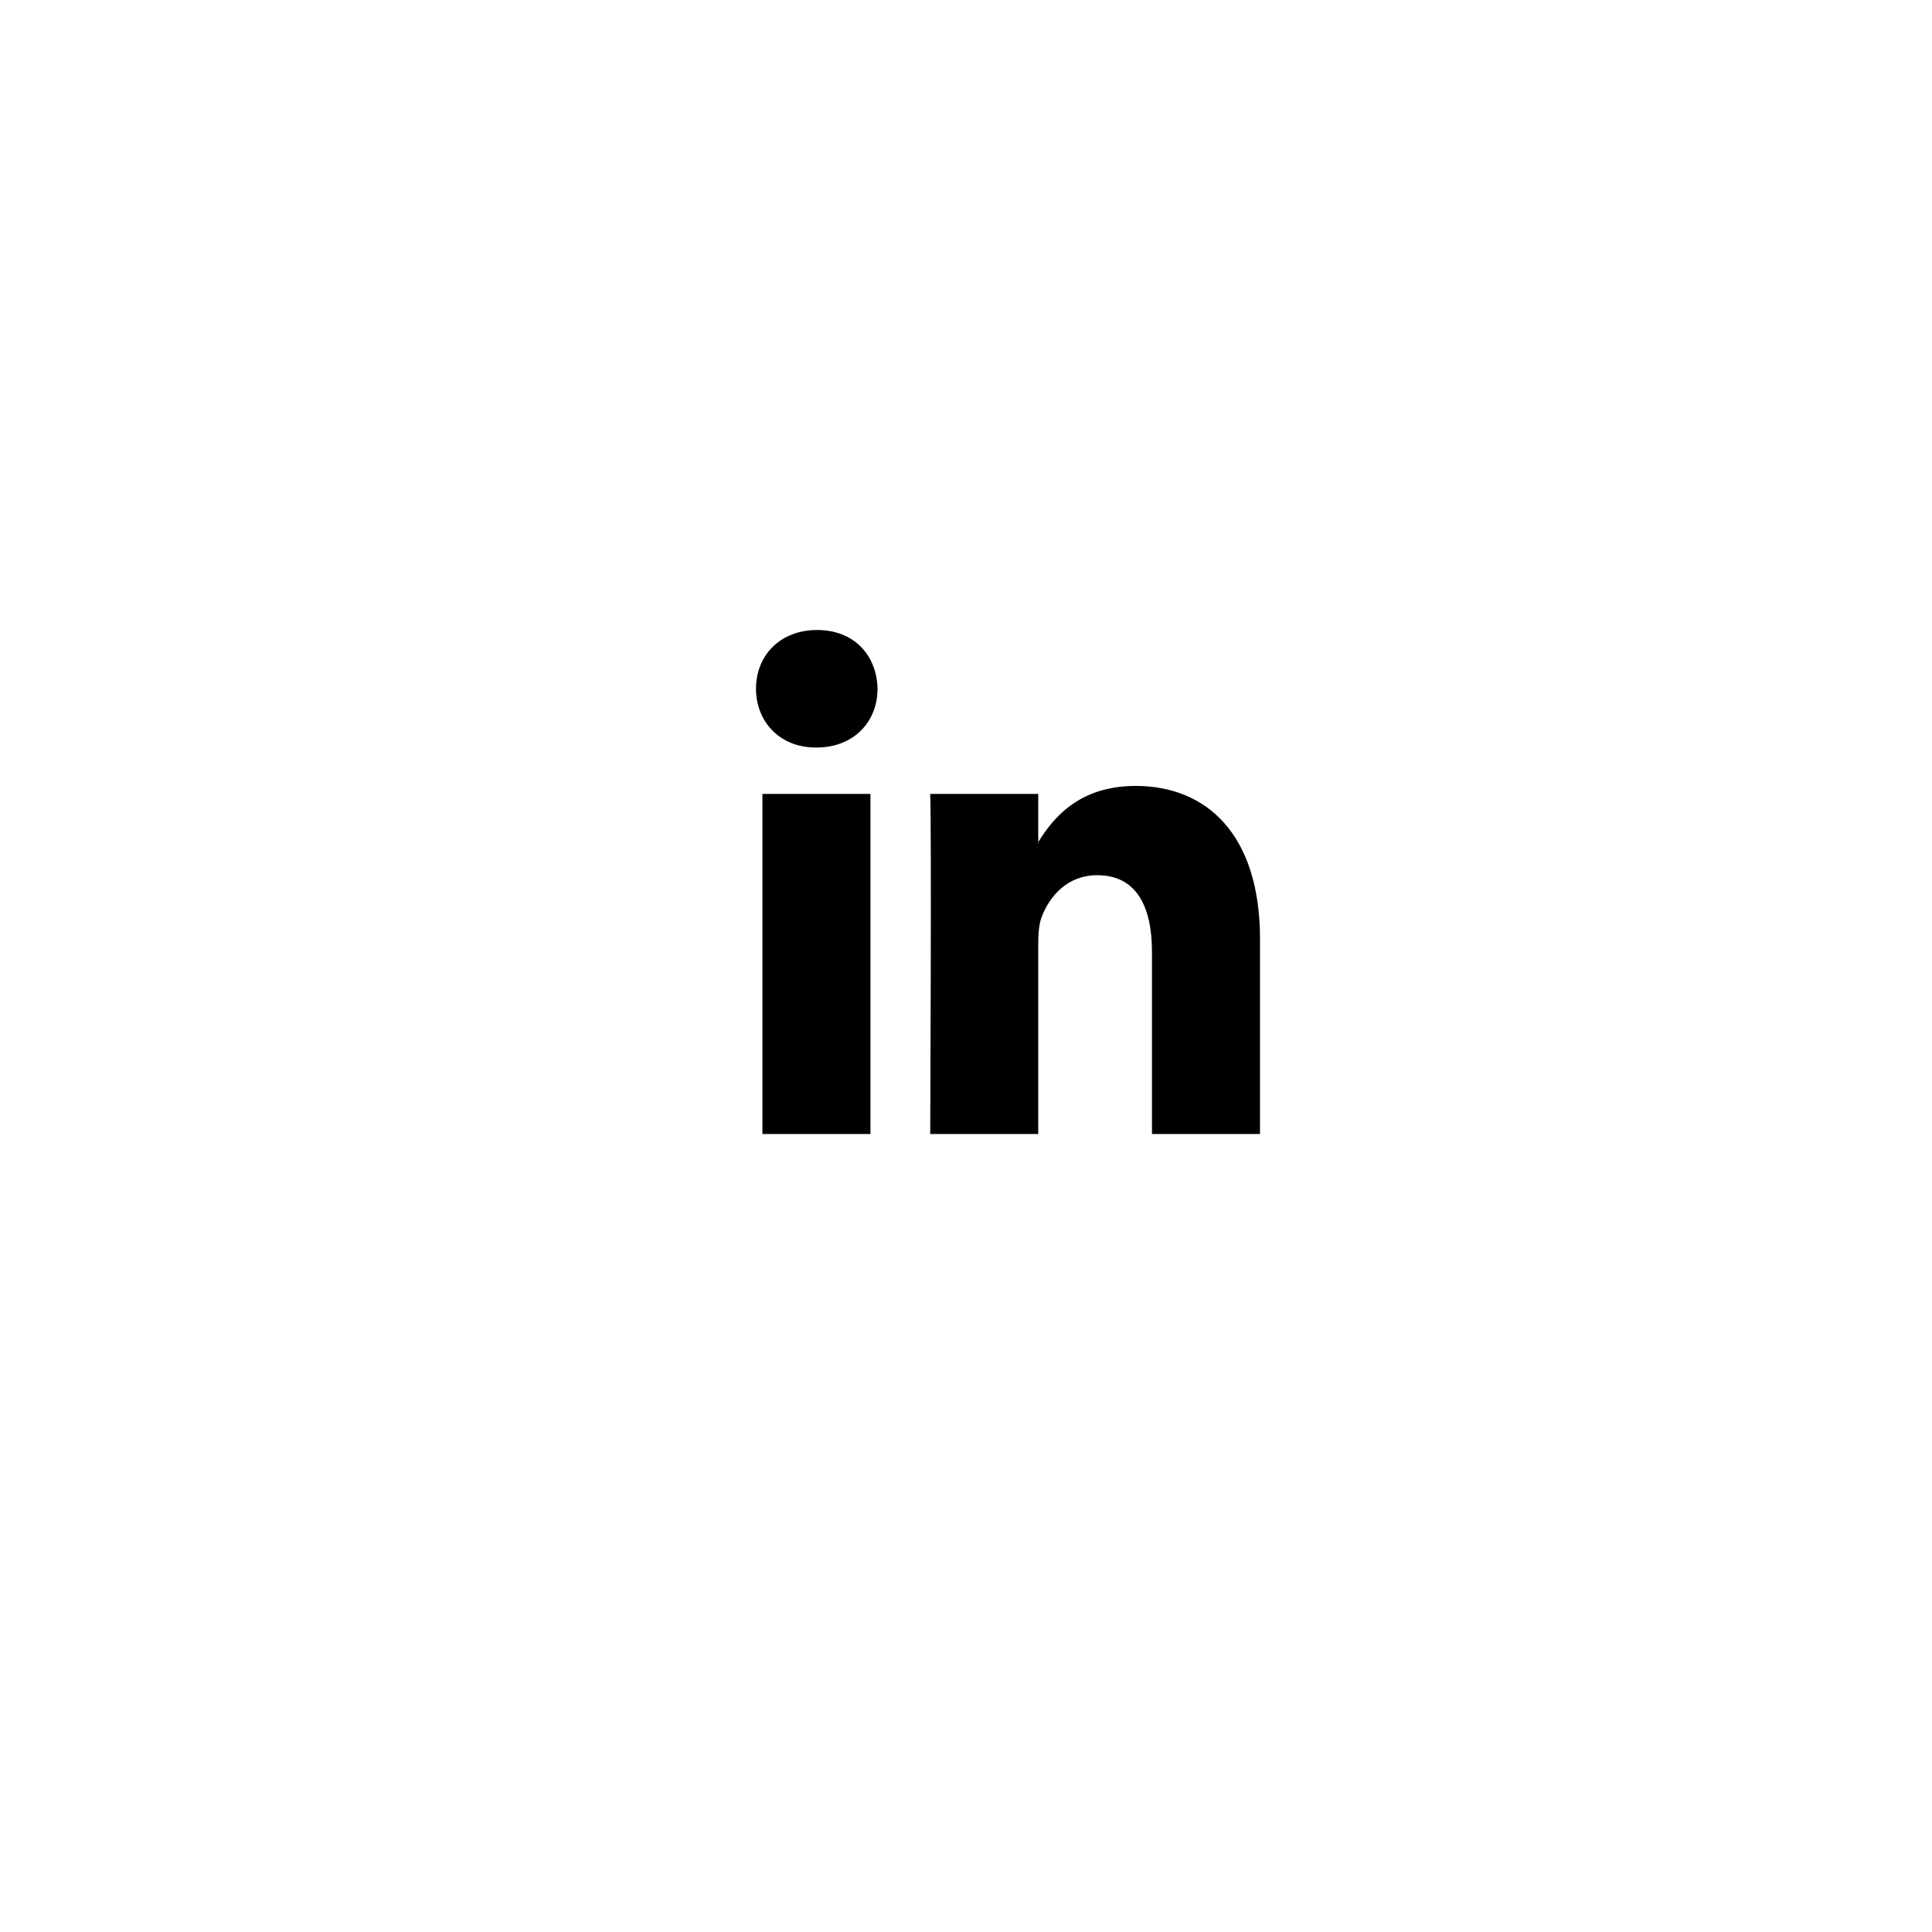
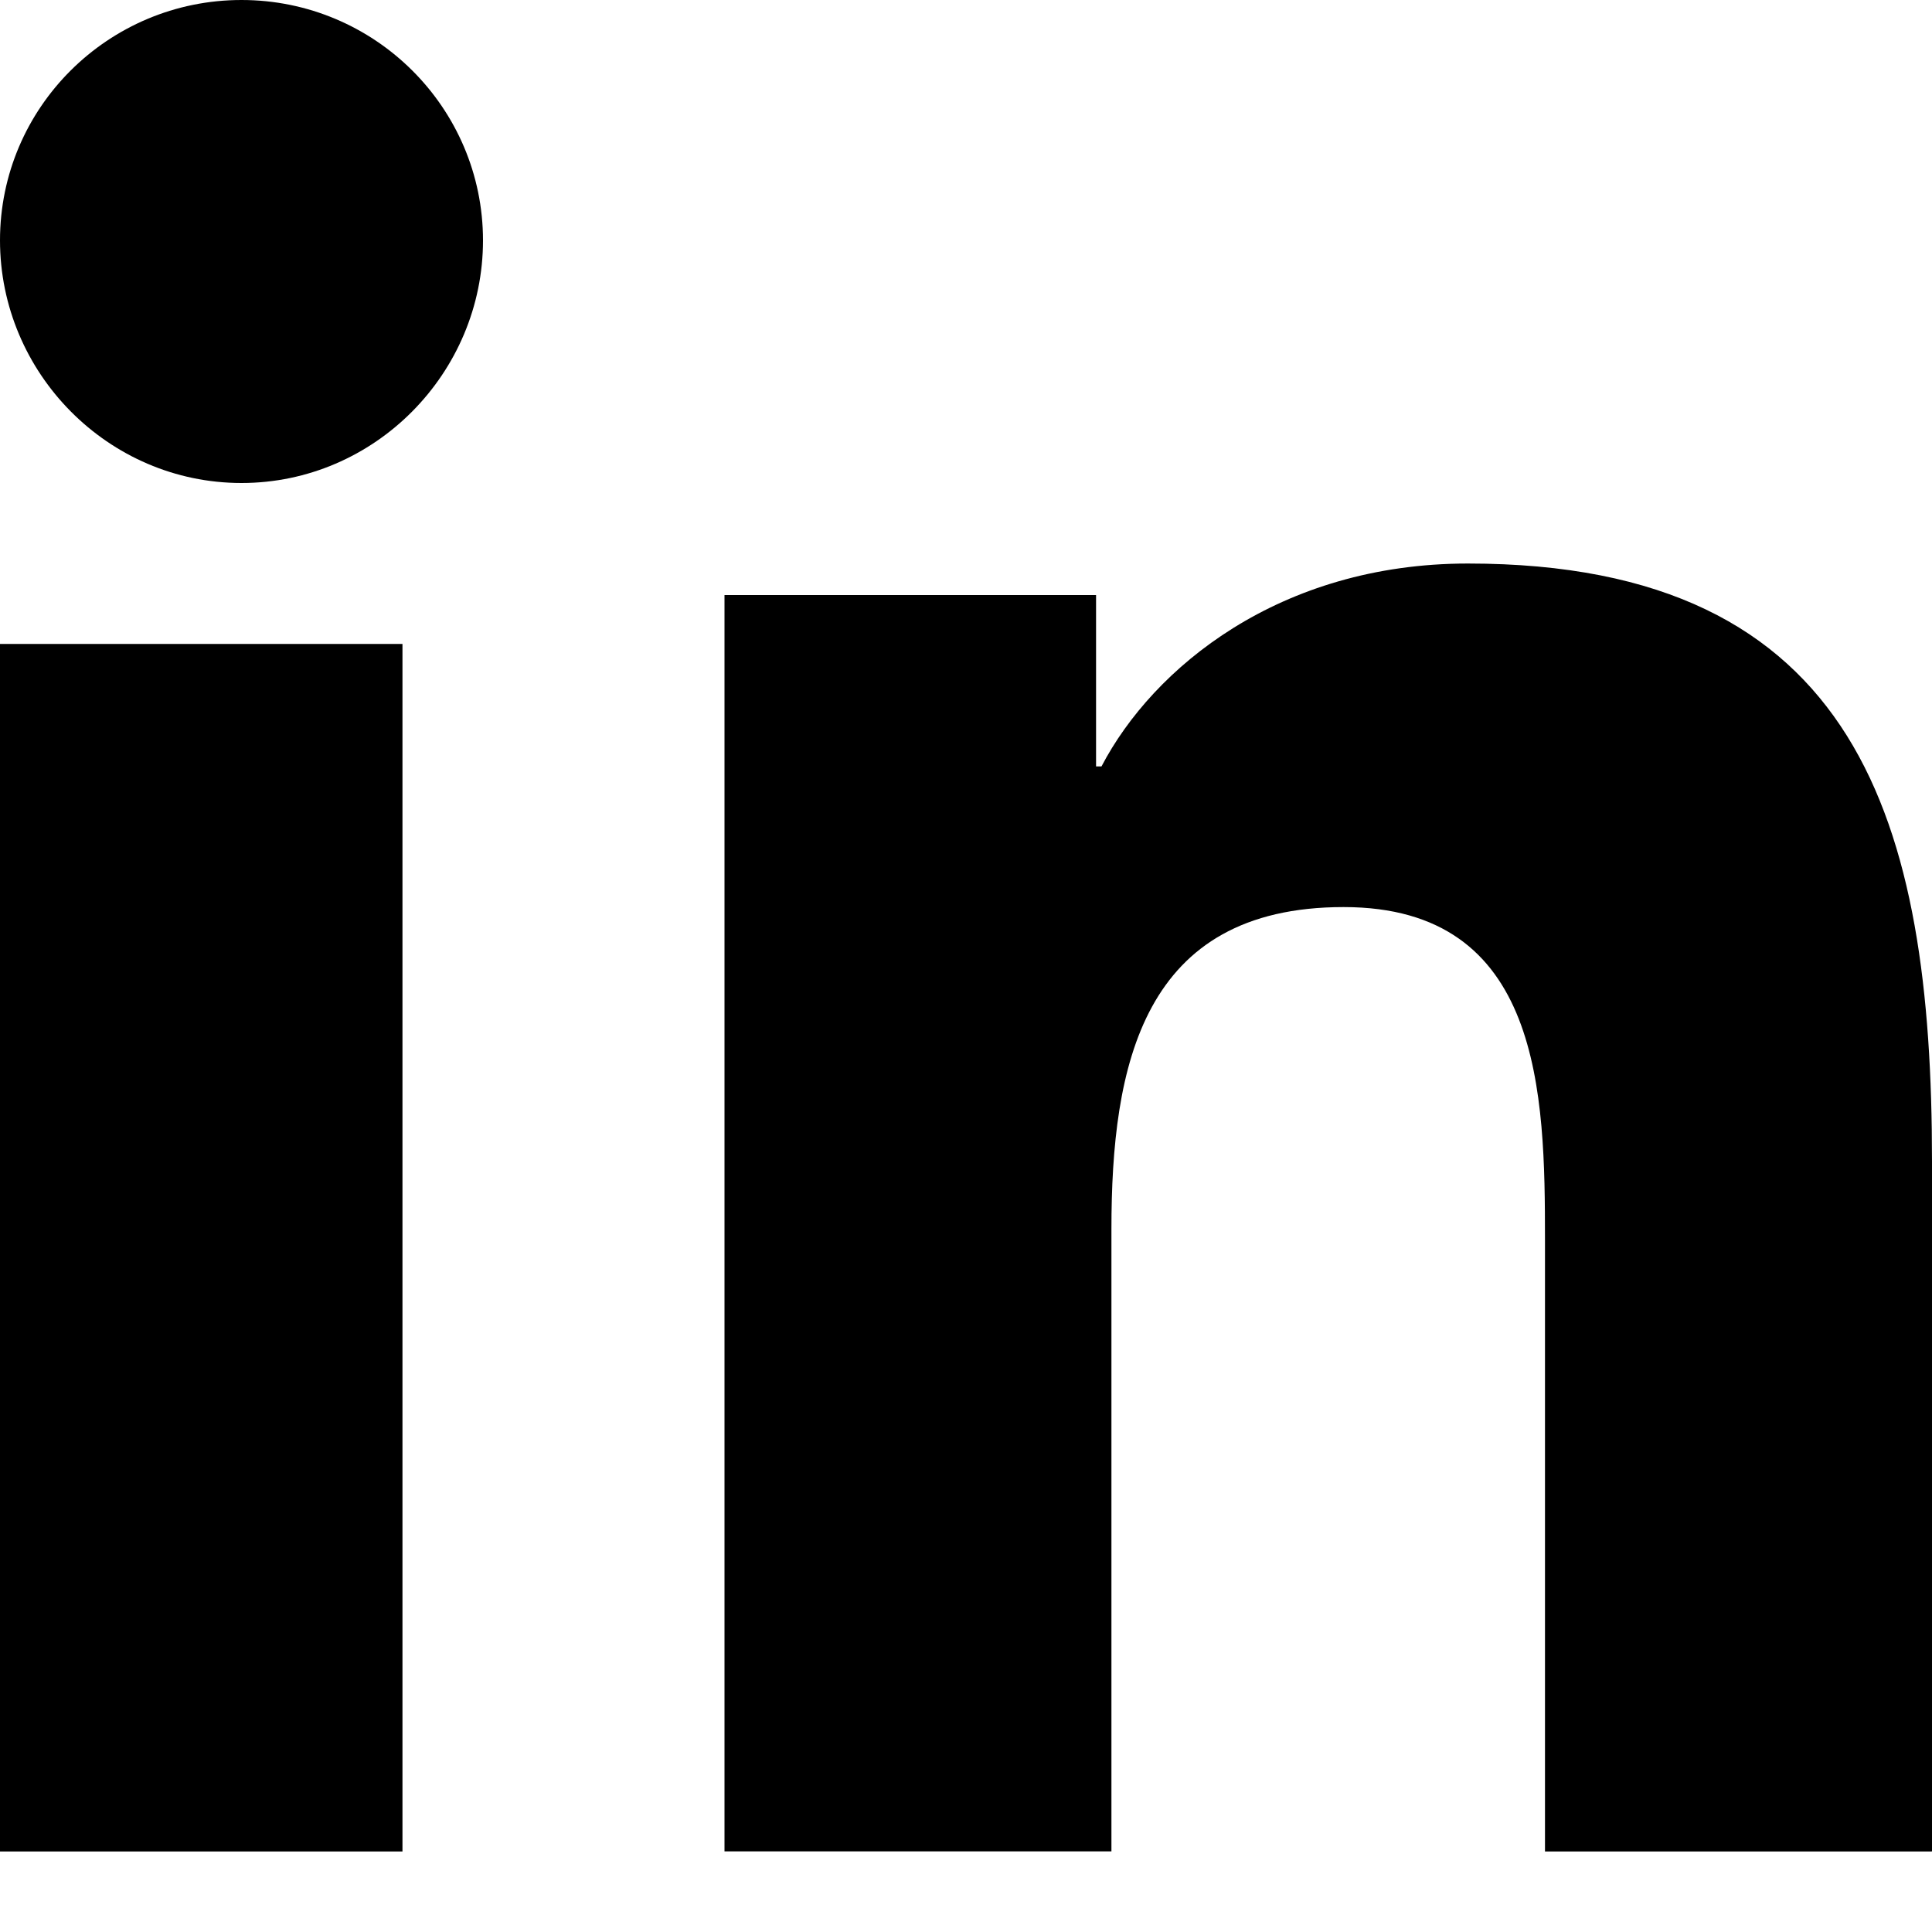
- <svg xmlns="http://www.w3.org/2000/svg" viewBox="0 0 24 24" version="1.1">
-   <g id="linkedin" stroke="none" stroke-width="1">
-     <g class="social-logo" transform="translate(9.391304, 7.826087)">
-       <path d="M6.261,3.839 L6.261,6.261 L4.919,6.261 L4.919,4.001 C4.919,3.433 4.725,3.046 4.239,3.046 C3.868,3.046 3.648,3.307 3.551,3.559 C3.515,3.65 3.506,3.775 3.506,3.902 L3.506,6.261 L2.164,6.261 C2.164,6.261 2.182,2.433 2.164,2.036 L3.506,2.036 L3.506,2.635 C3.503,2.64 3.5,2.645 3.497,2.649 L3.506,2.649 L3.506,2.635 C3.684,2.348 4.003,1.937 4.716,1.937 C5.599,1.937 6.261,2.541 6.261,3.839 Z M0.76,0 C0.3,0 0,0.315 0,0.73 C0,1.135 0.292,1.46 0.742,1.46 L0.751,1.46 C1.219,1.46 1.51,1.135 1.51,0.73 C1.501,0.315 1.219,0 0.76,0 Z M0.08,6.261 L1.422,6.261 L1.422,2.036 L0.08,2.036 L0.08,6.261 Z" />
+ <svg xmlns="http://www.w3.org/2000/svg" viewBox="0 0 22 22" version="1.1">
+   <g stroke="none" fill-rule="evenodd">
+     <g>
+       <path d="M0,2.737 C0,1.226 1.232,0 2.75,0 C4.267,0 5.499,1.226 5.5,2.737 C5.5,4.248 4.268,5.5 2.75,5.5 C1.232,5.5 0,4.248 0,2.737 Z M21.995,21.083 L21.995,21.082 L22,21.082 L22,13.223 C22,9.378 21.178,6.417 16.716,6.417 C14.571,6.417 13.131,7.602 12.543,8.727 L12.481,8.727 L12.481,6.776 L8.25,6.776 L8.25,21.082 L12.656,21.082 L12.656,13.998 C12.656,12.133 13.007,10.329 15.3,10.329 C17.56,10.329 17.593,12.458 17.593,14.118 L17.593,21.083 L21.995,21.083 Z M0,7.333 L4.583,7.333 L4.583,21.083 L0,21.083 L0,7.333 Z" />
    </g>
  </g>
</svg>
